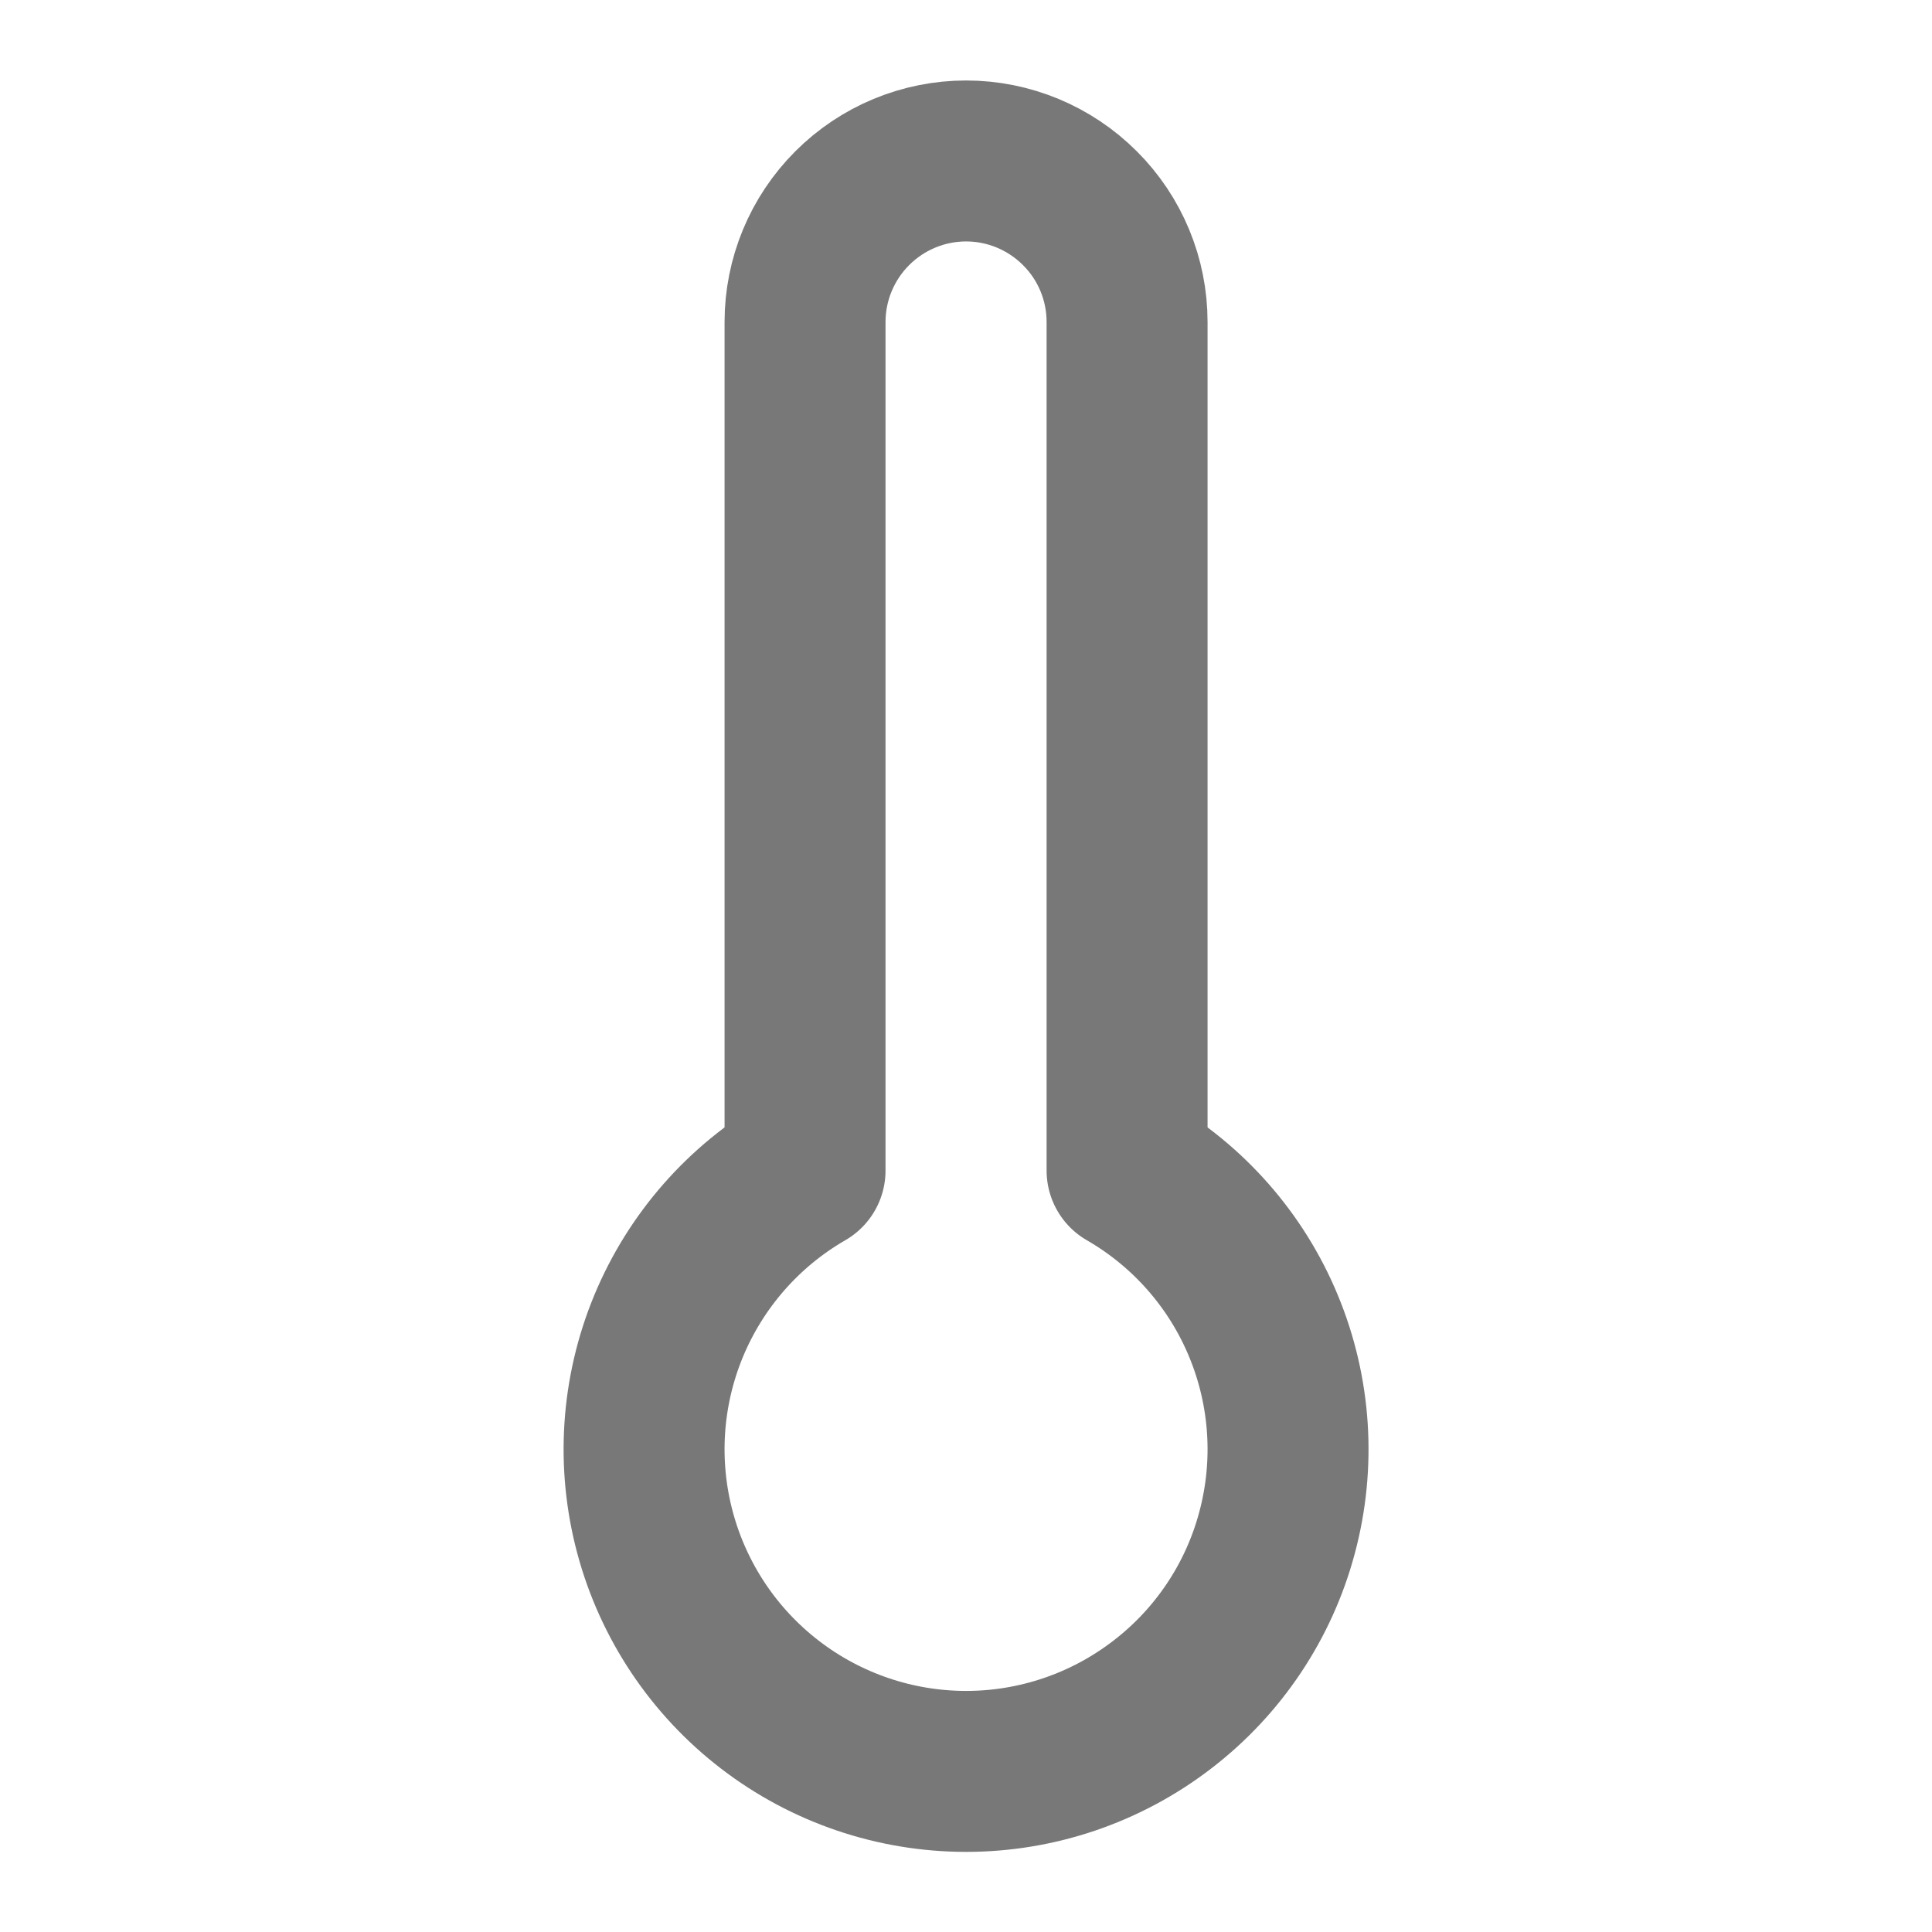
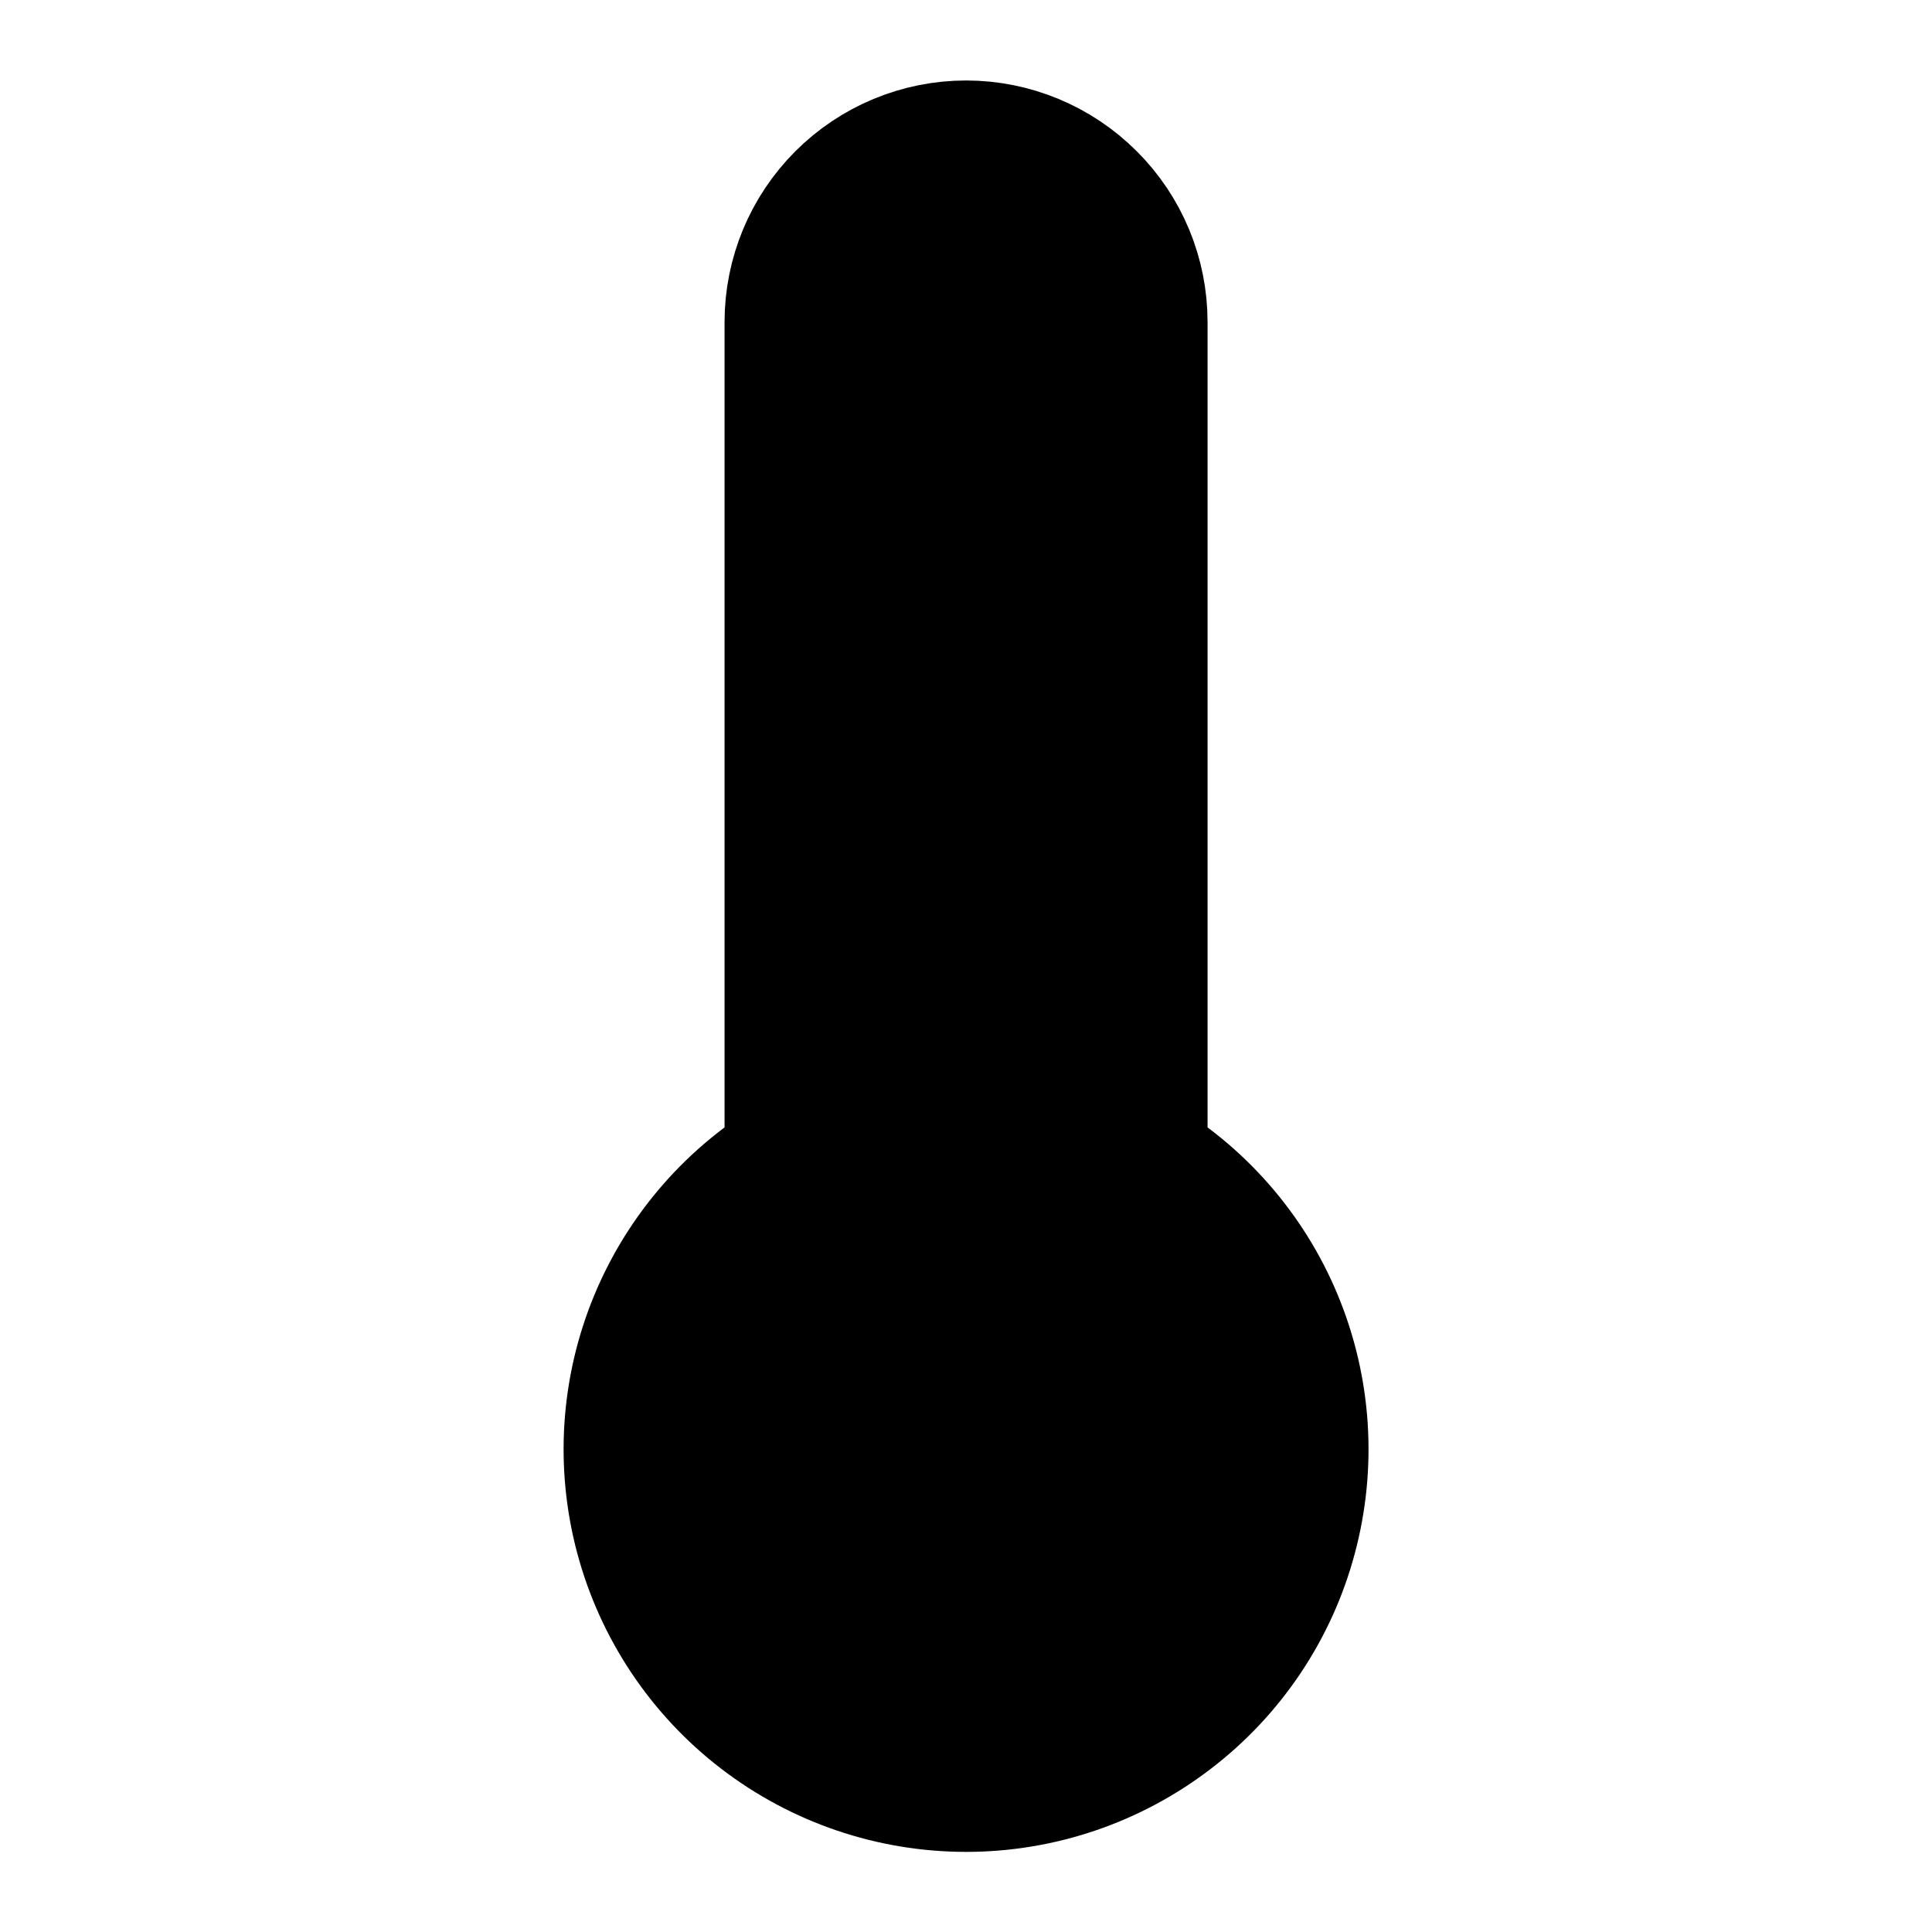
- <svg xmlns="http://www.w3.org/2000/svg" width="16" height="16" viewBox="0 0 16 16" fill="none">
-   <path d="M9.334 2.667V9.694C9.842 9.987 10.24 10.44 10.464 10.982C10.689 11.525 10.728 12.126 10.576 12.693C10.425 13.26 10.09 13.761 9.624 14.118C9.158 14.476 8.588 14.67 8.001 14.67C7.414 14.67 6.843 14.476 6.377 14.118C5.912 13.761 5.577 13.26 5.425 12.693C5.273 12.126 5.312 11.525 5.537 10.982C5.762 10.44 6.159 9.987 6.667 9.694V2.667C6.667 2.313 6.808 1.974 7.058 1.724C7.308 1.474 7.647 1.333 8.001 1.333C8.354 1.333 8.693 1.474 8.943 1.724C9.194 1.974 9.334 2.313 9.334 2.667Z" stroke="#787878" stroke-width="1.333" stroke-linecap="round" stroke-linejoin="round" />
+ <svg xmlns="http://www.w3.org/2000/svg" width="16" height="16" viewBox="0 0 16 16" fill="currentColor">
+   <path d="M9.334 2.667V9.694C9.842 9.987 10.24 10.44 10.464 10.982C10.689 11.525 10.728 12.126 10.576 12.693C10.425 13.26 10.09 13.761 9.624 14.118C9.158 14.476 8.588 14.67 8.001 14.67C7.414 14.67 6.843 14.476 6.377 14.118C5.912 13.761 5.577 13.26 5.425 12.693C5.273 12.126 5.312 11.525 5.537 10.982C5.762 10.44 6.159 9.987 6.667 9.694V2.667C6.667 2.313 6.808 1.974 7.058 1.724C7.308 1.474 7.647 1.333 8.001 1.333C8.354 1.333 8.693 1.474 8.943 1.724C9.194 1.974 9.334 2.313 9.334 2.667Z" stroke="currentColor" stroke-width="1.333" stroke-linecap="round" stroke-linejoin="round" />
</svg>
